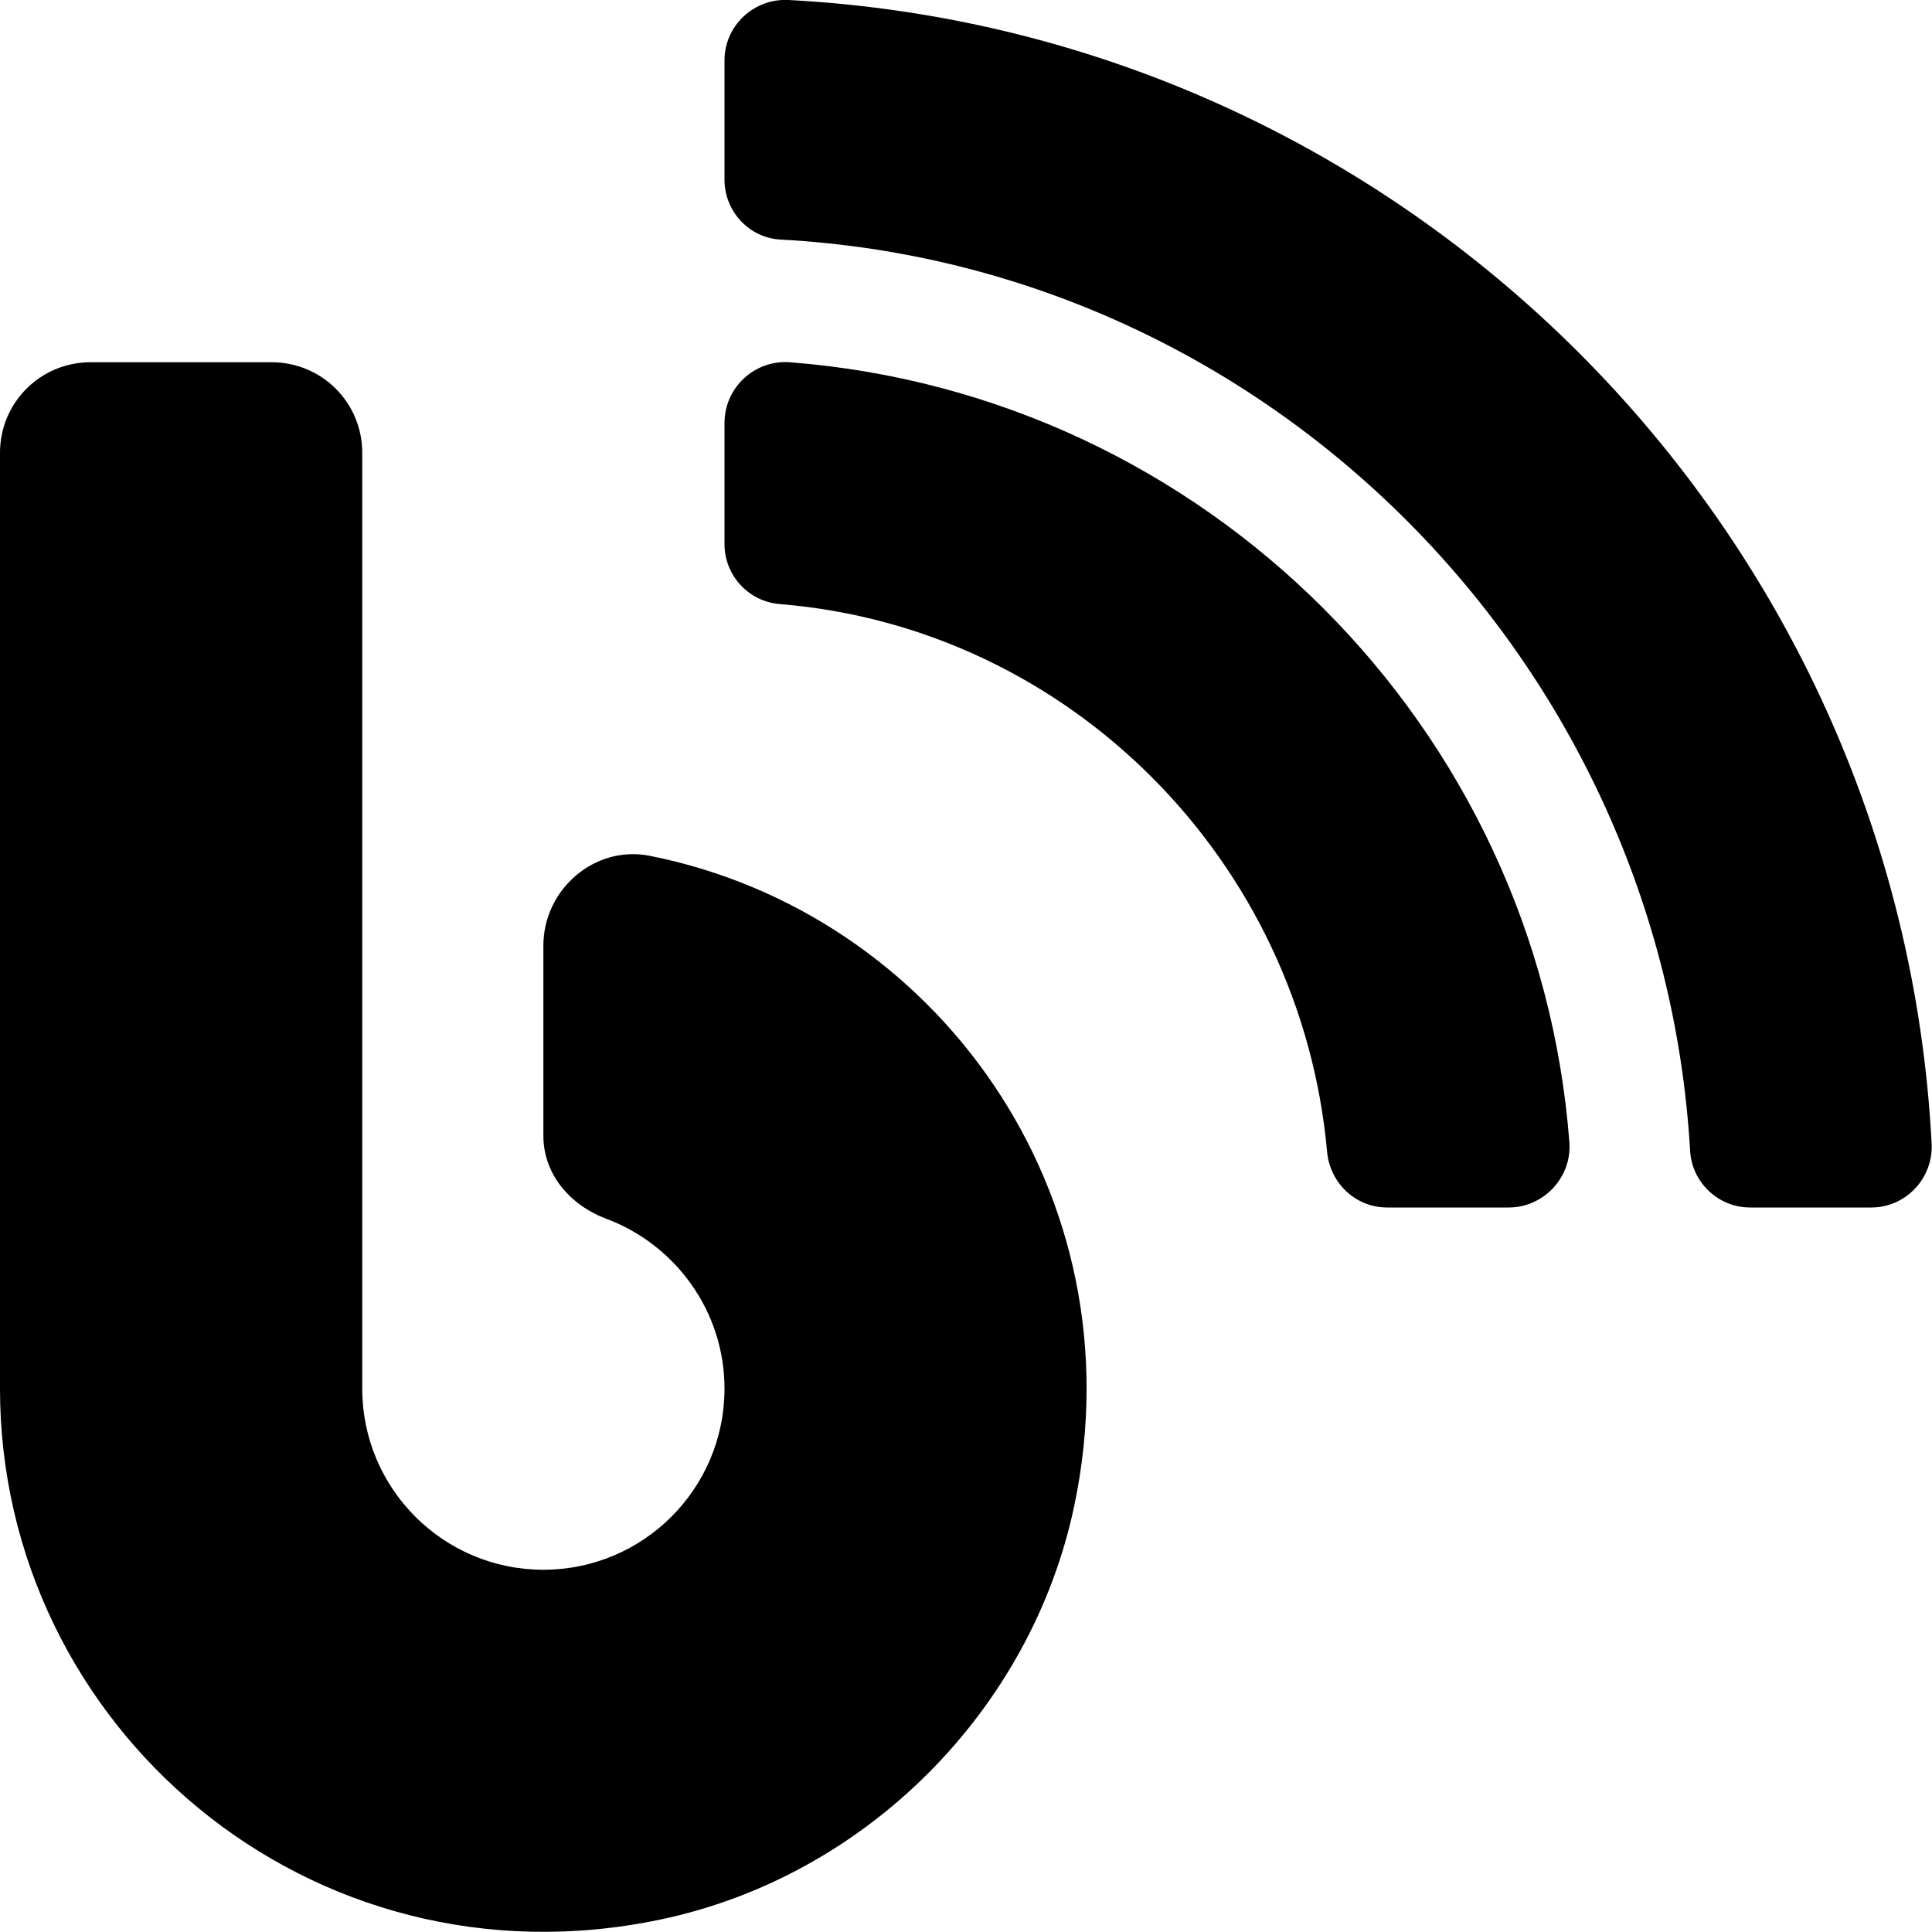
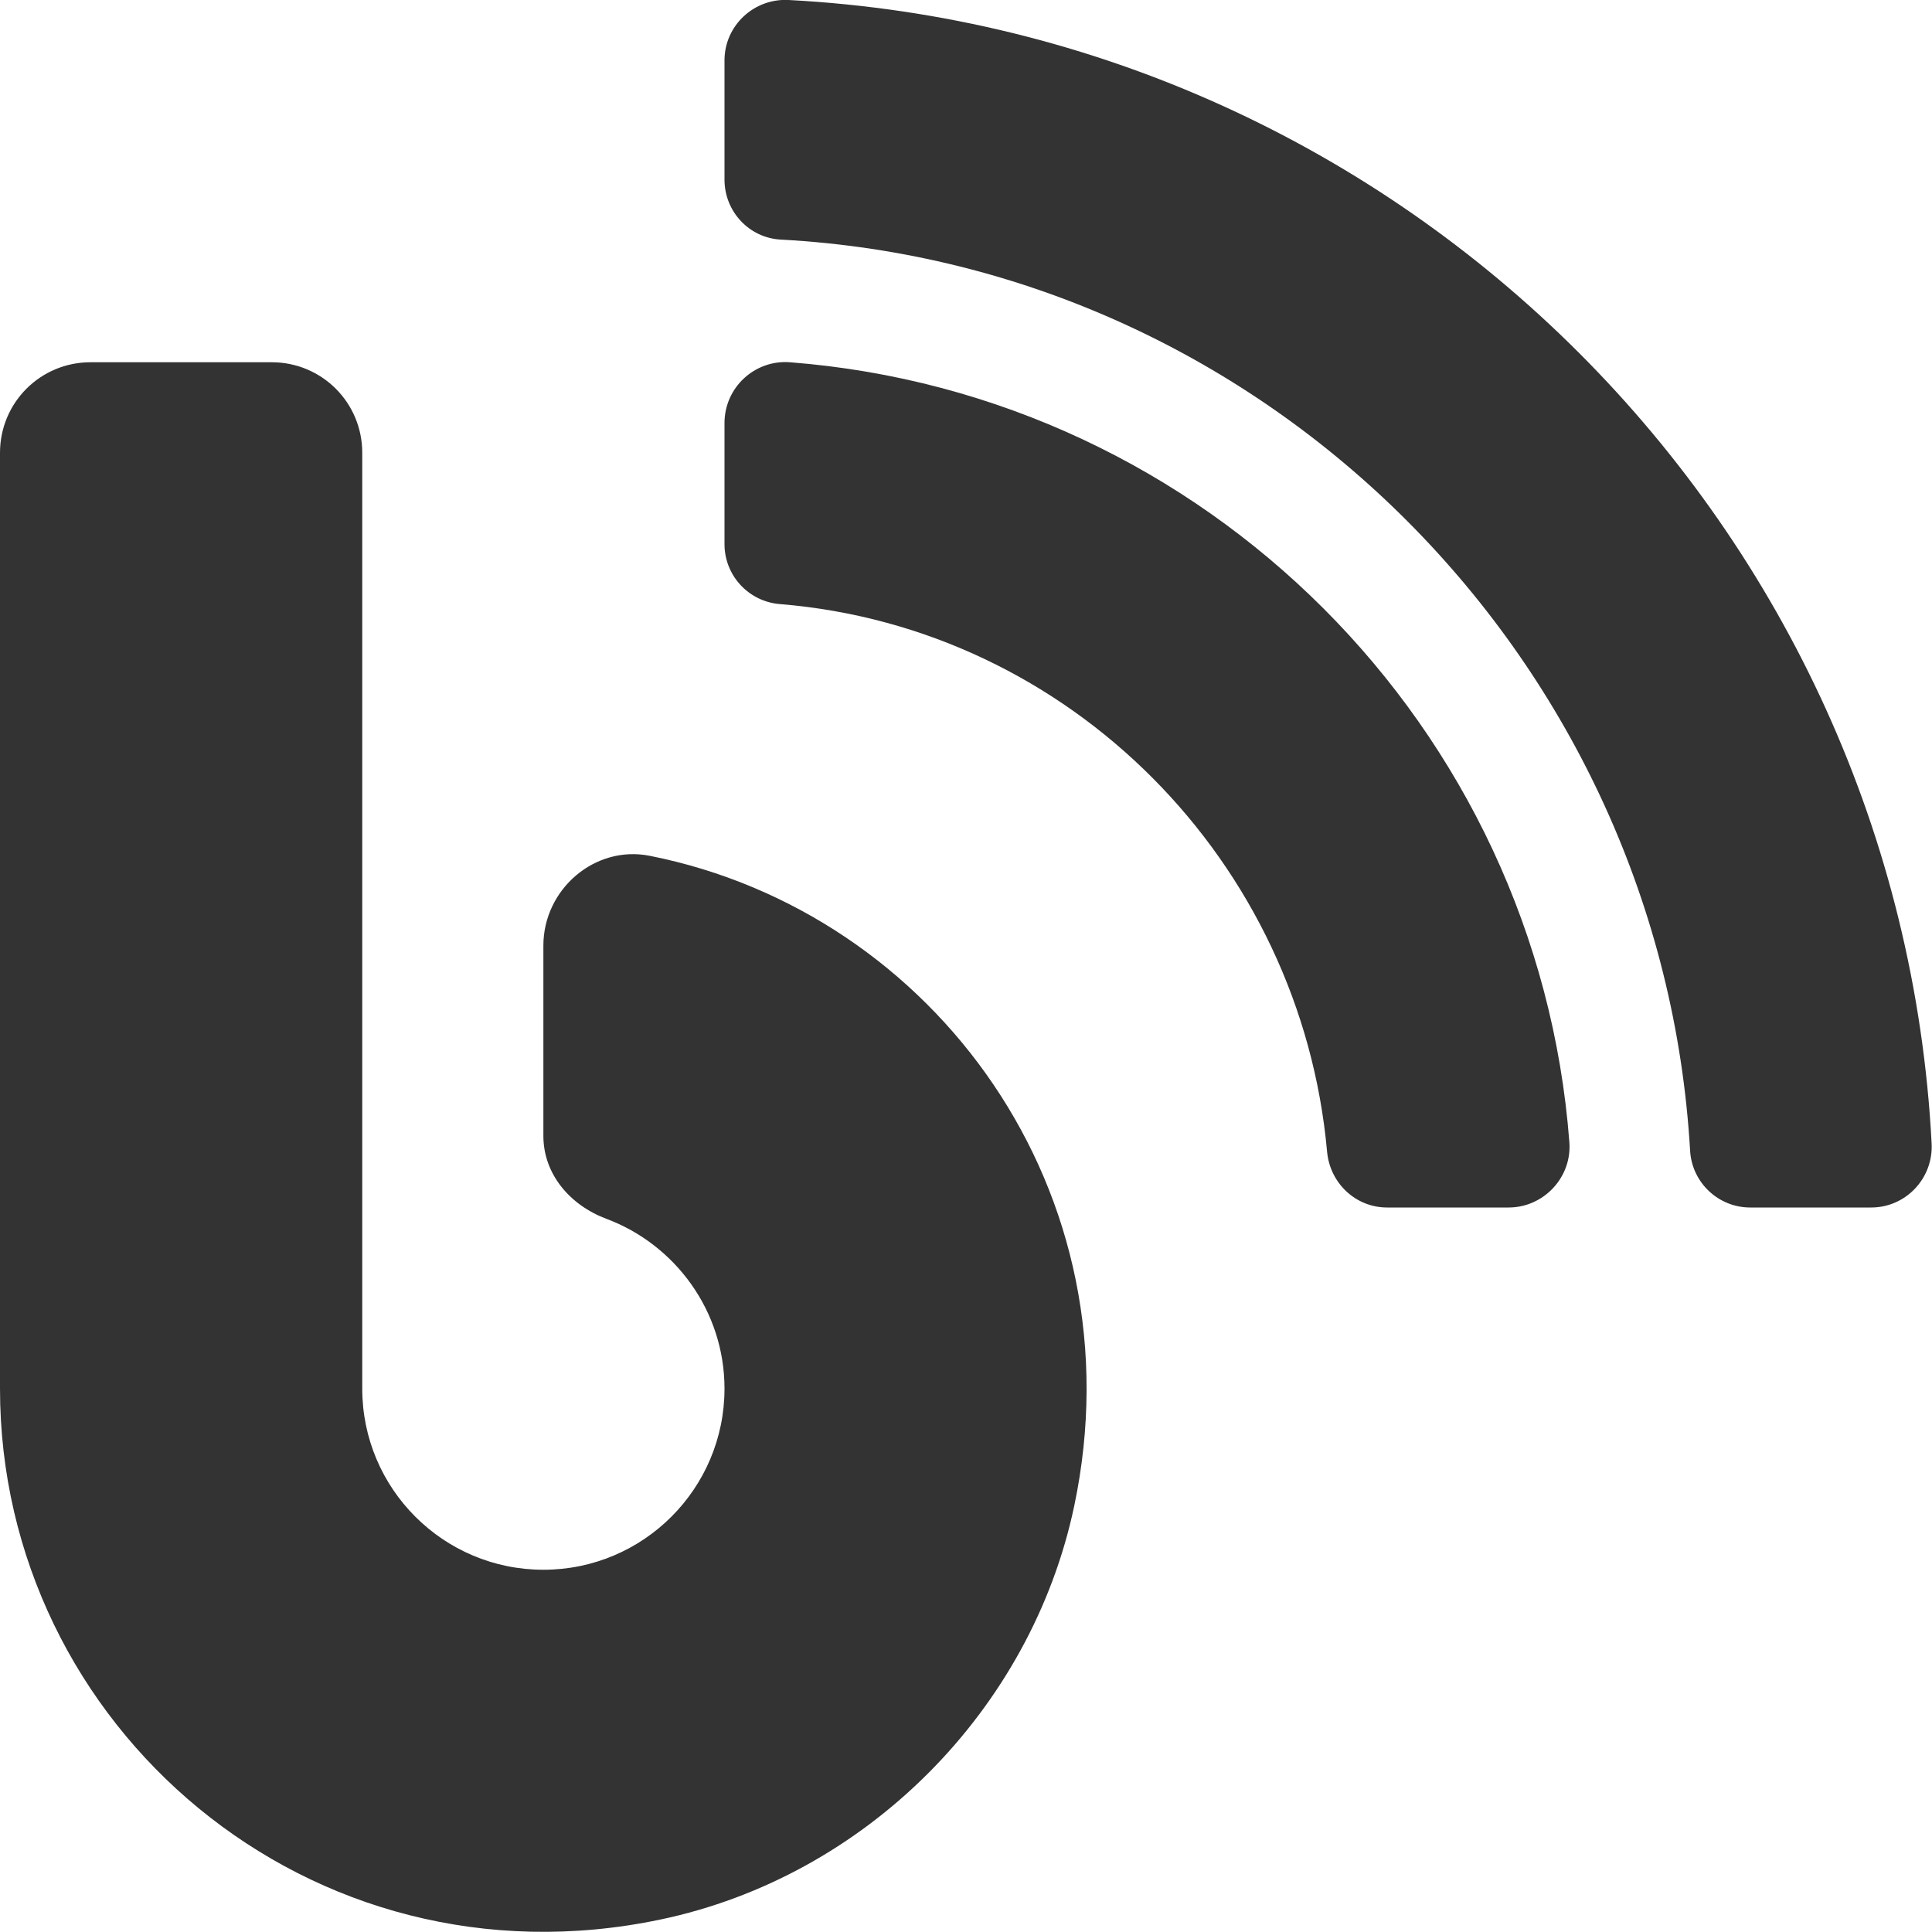
- <svg xmlns="http://www.w3.org/2000/svg" width="512px" height="512px" viewBox="0 0 512 512">
+ <svg xmlns="http://www.w3.org/2000/svg" width="512px" height="512px" viewBox="0 0 512 512" fill="#333">
  <path d="M172.2 226.8c-14.6-2.9-28.2 8.9-28.2 23.8V301c0 10.2 7.1 18.4 16.7 22 18.2 6.8 31.3 24.4 31.3 45 0 26.5-21.5 48-48 48s-48-21.5-48-48V120c0-13.3-10.7-24-24-24H24c-13.3 0-24 10.7-24 24v248c0 89.5 82.1 160.2 175 140.7 54.4-11.4 98.3-55.4 109.7-109.7 17.4-82.9-37-157.2-112.5-172.2zM209 0c-9.2-.5-17 6.8-17 16v31.6c0 8.5 6.6 15.5 15 15.9 129.4 7 233.4 112 240.9 241.5.5 8.4 7.5 15 15.9 15h32.1c9.2 0 16.5-7.8 16-17C503.4 139.8 372.2 8.6 209 0zm.3 96c-9.3-.7-17.3 6.7-17.3 16.1v32.1c0 8.4 6.5 15.3 14.8 15.9 76.8 6.3 138 68.2 144.9 145.2.8 8.3 7.6 14.7 15.9 14.7h32.2c9.3 0 16.8-8 16.1-17.3-8.4-110.1-96.5-198.2-206.6-206.7z" />
</svg>
